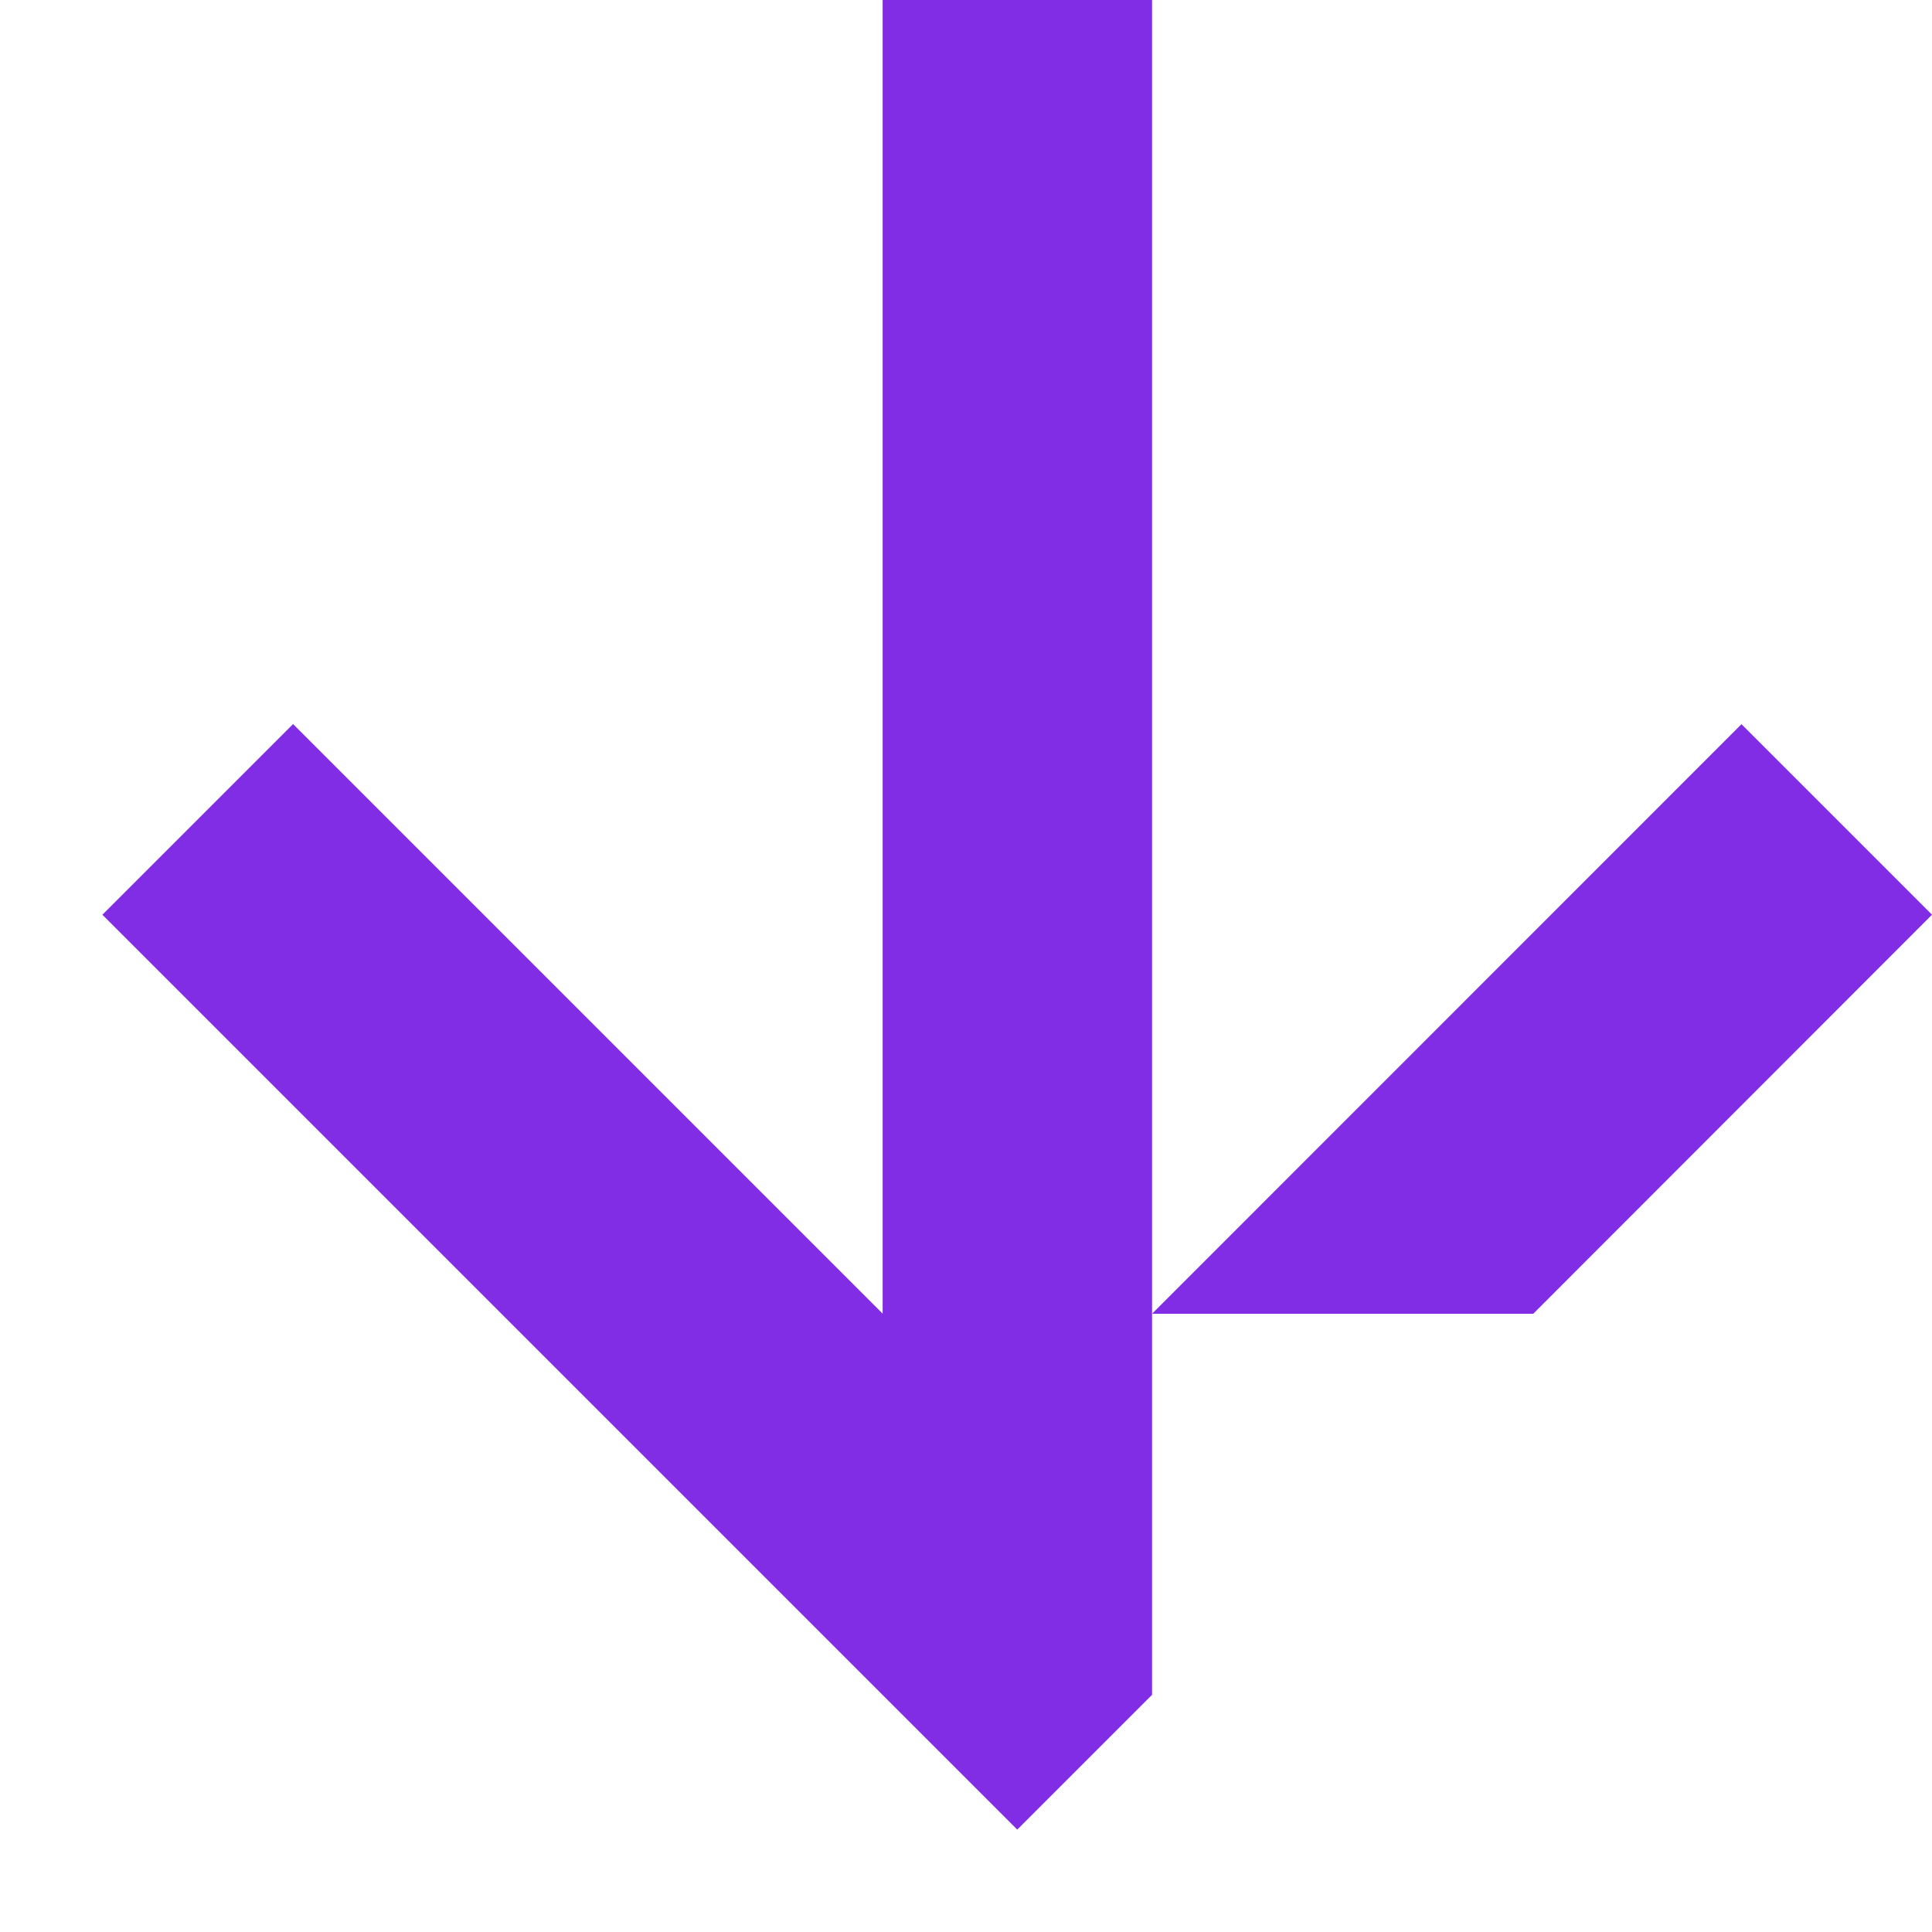
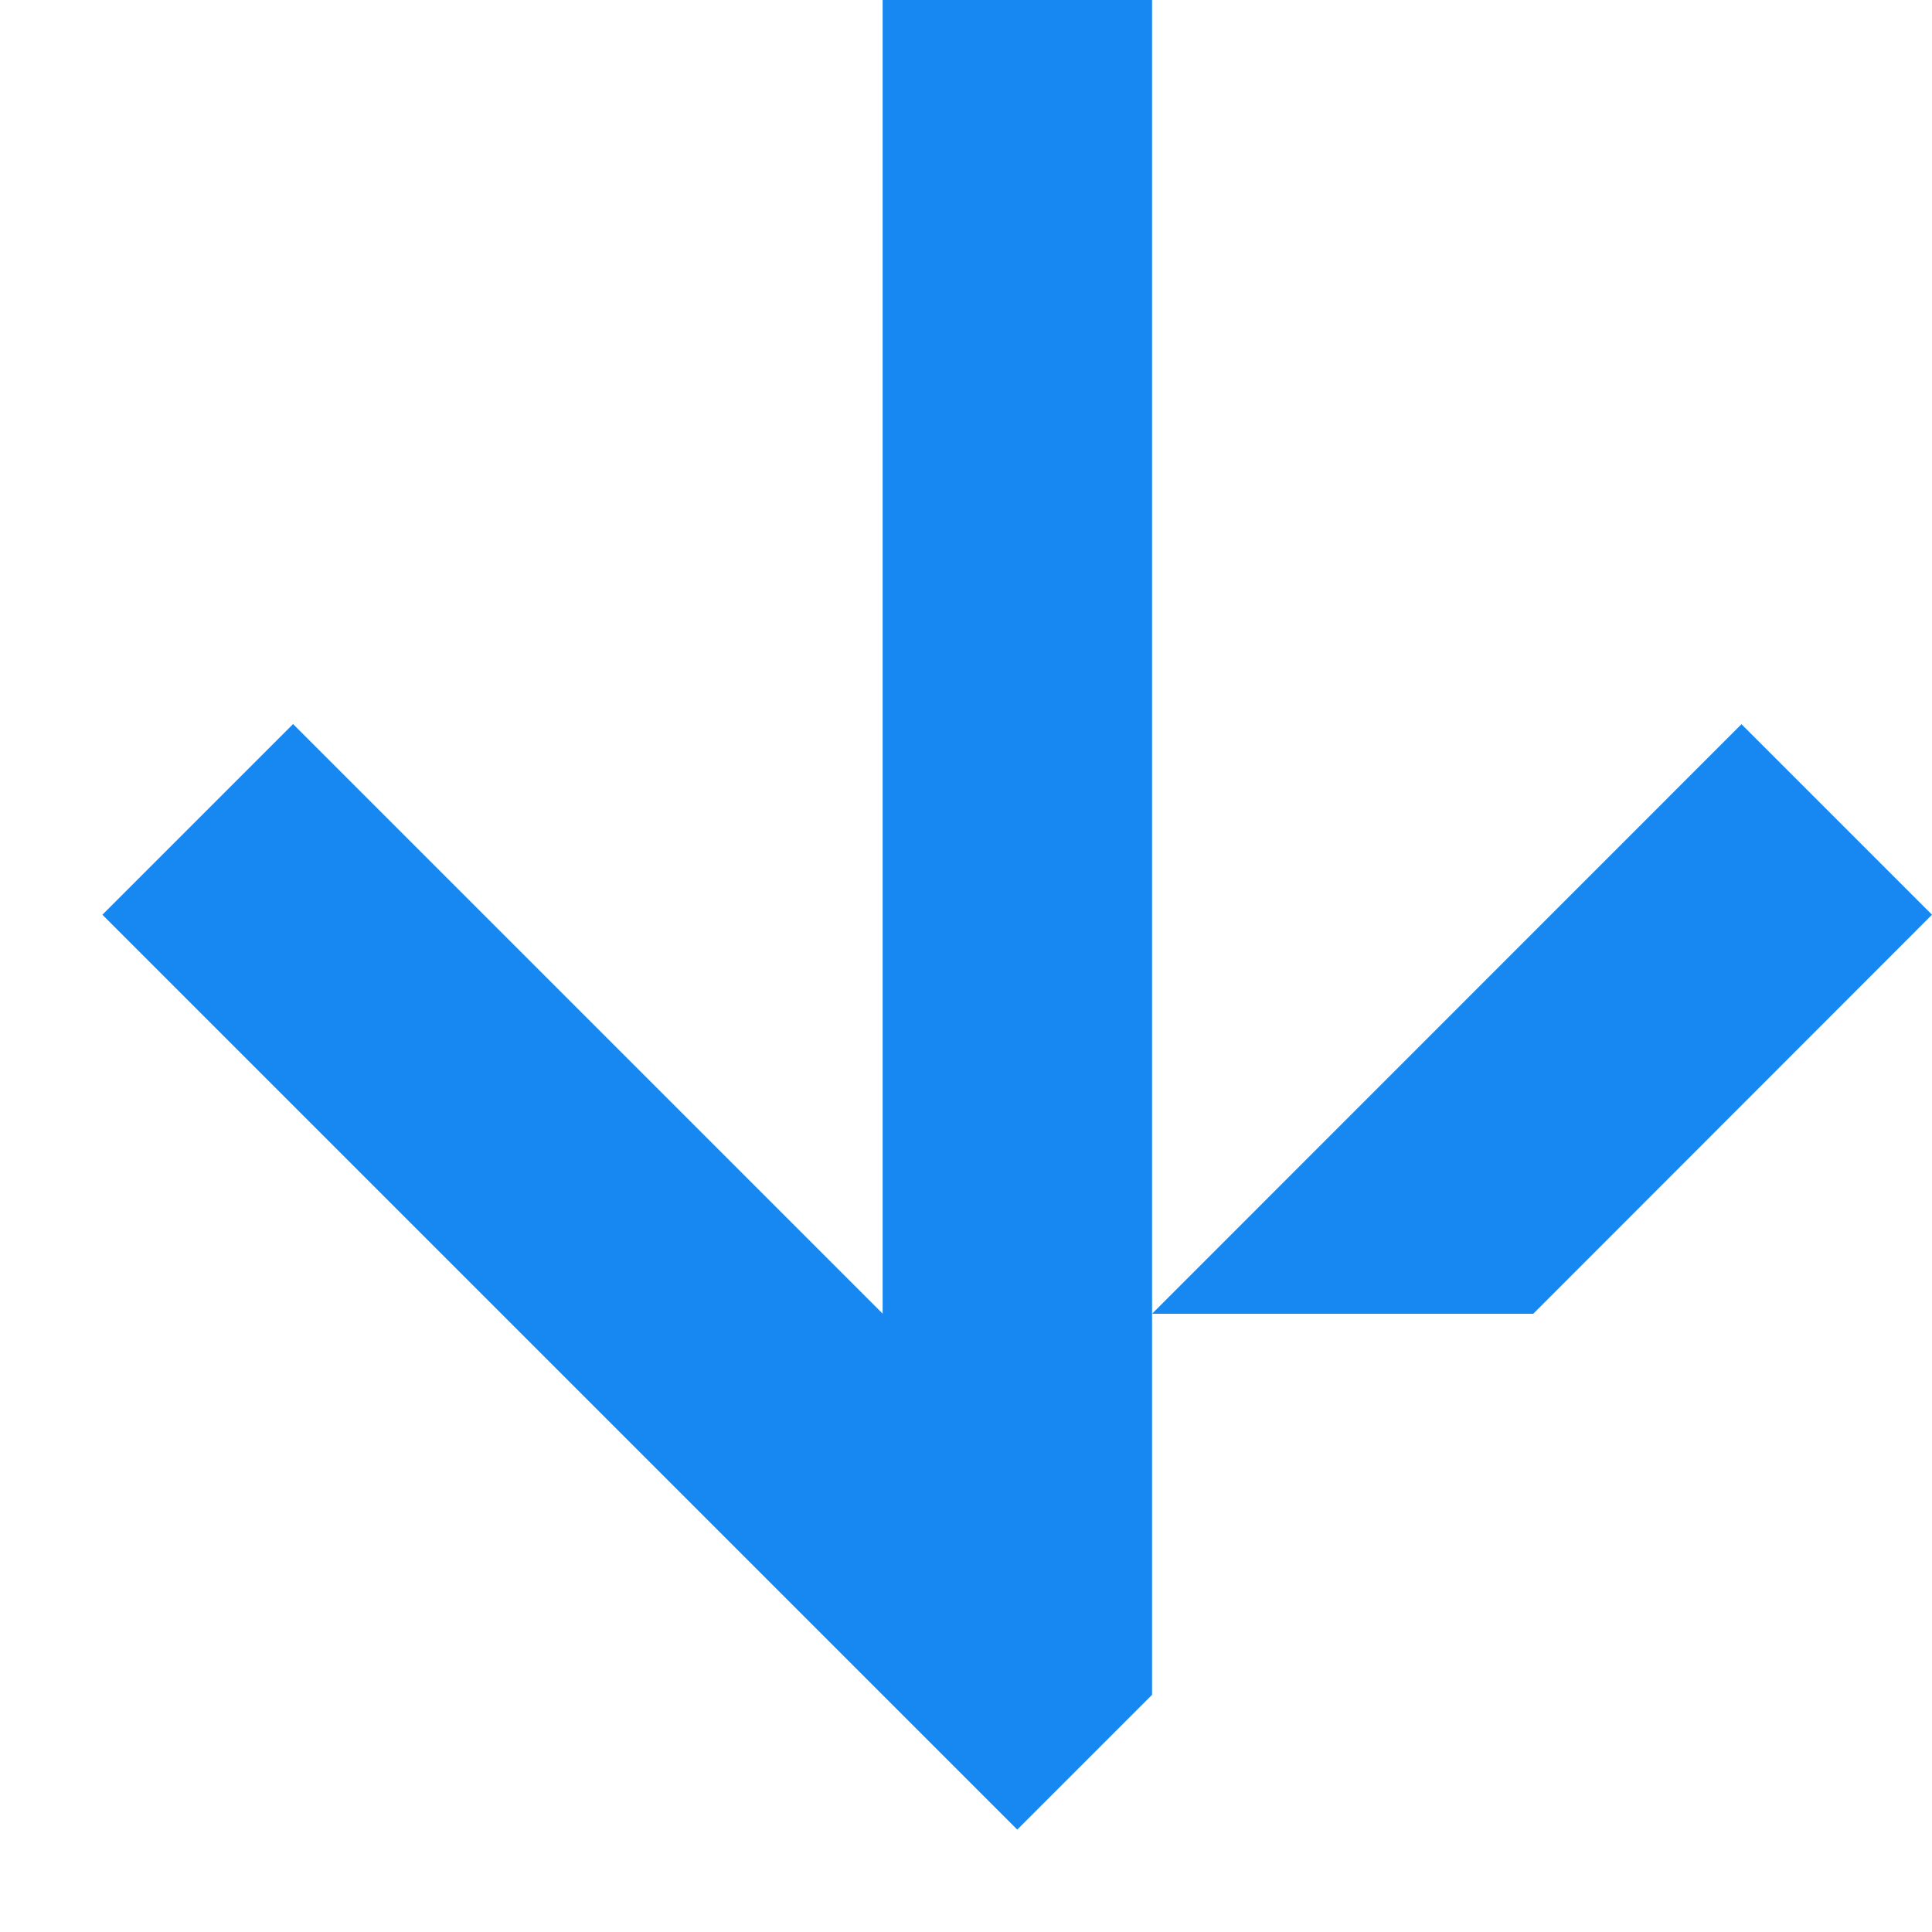
<svg xmlns="http://www.w3.org/2000/svg" width="13px" height="13px" viewBox="0 0 13 13" version="1.1">
  <defs />
  <g id="desktop" stroke="none" stroke-width="1" fill="none" fill-rule="evenodd">
-     <g id="Sphinx_Elements" transform="translate(-119, -5164)" fill="#812CE5">
+     <g id="Sphinx_Elements" transform="translate(-119, -5164)" fill="#1788F2">
      <g id="Main-Copy-6" transform="translate(98, 4927)">
        <g id="Group-6" transform="translate(2, 220)">
          <g id="Group-5" transform="translate(25.5, 23.5) rotate(90) translate(-25.5, -23.5) translate(19, 17)">
            <polygon id="Fill-1" points="4.873 1.282 8.84 5.248 8.84 2.683 6.155 0" />
            <polygon id="Fill-2" points="8.839 5.248 0 5.248 0 7.061 8.839 7.061 4.872 11.028 6.155 12.311 12.311 6.155 11.404 5.248" />
          </g>
        </g>
      </g>
    </g>
  </g>
</svg>
